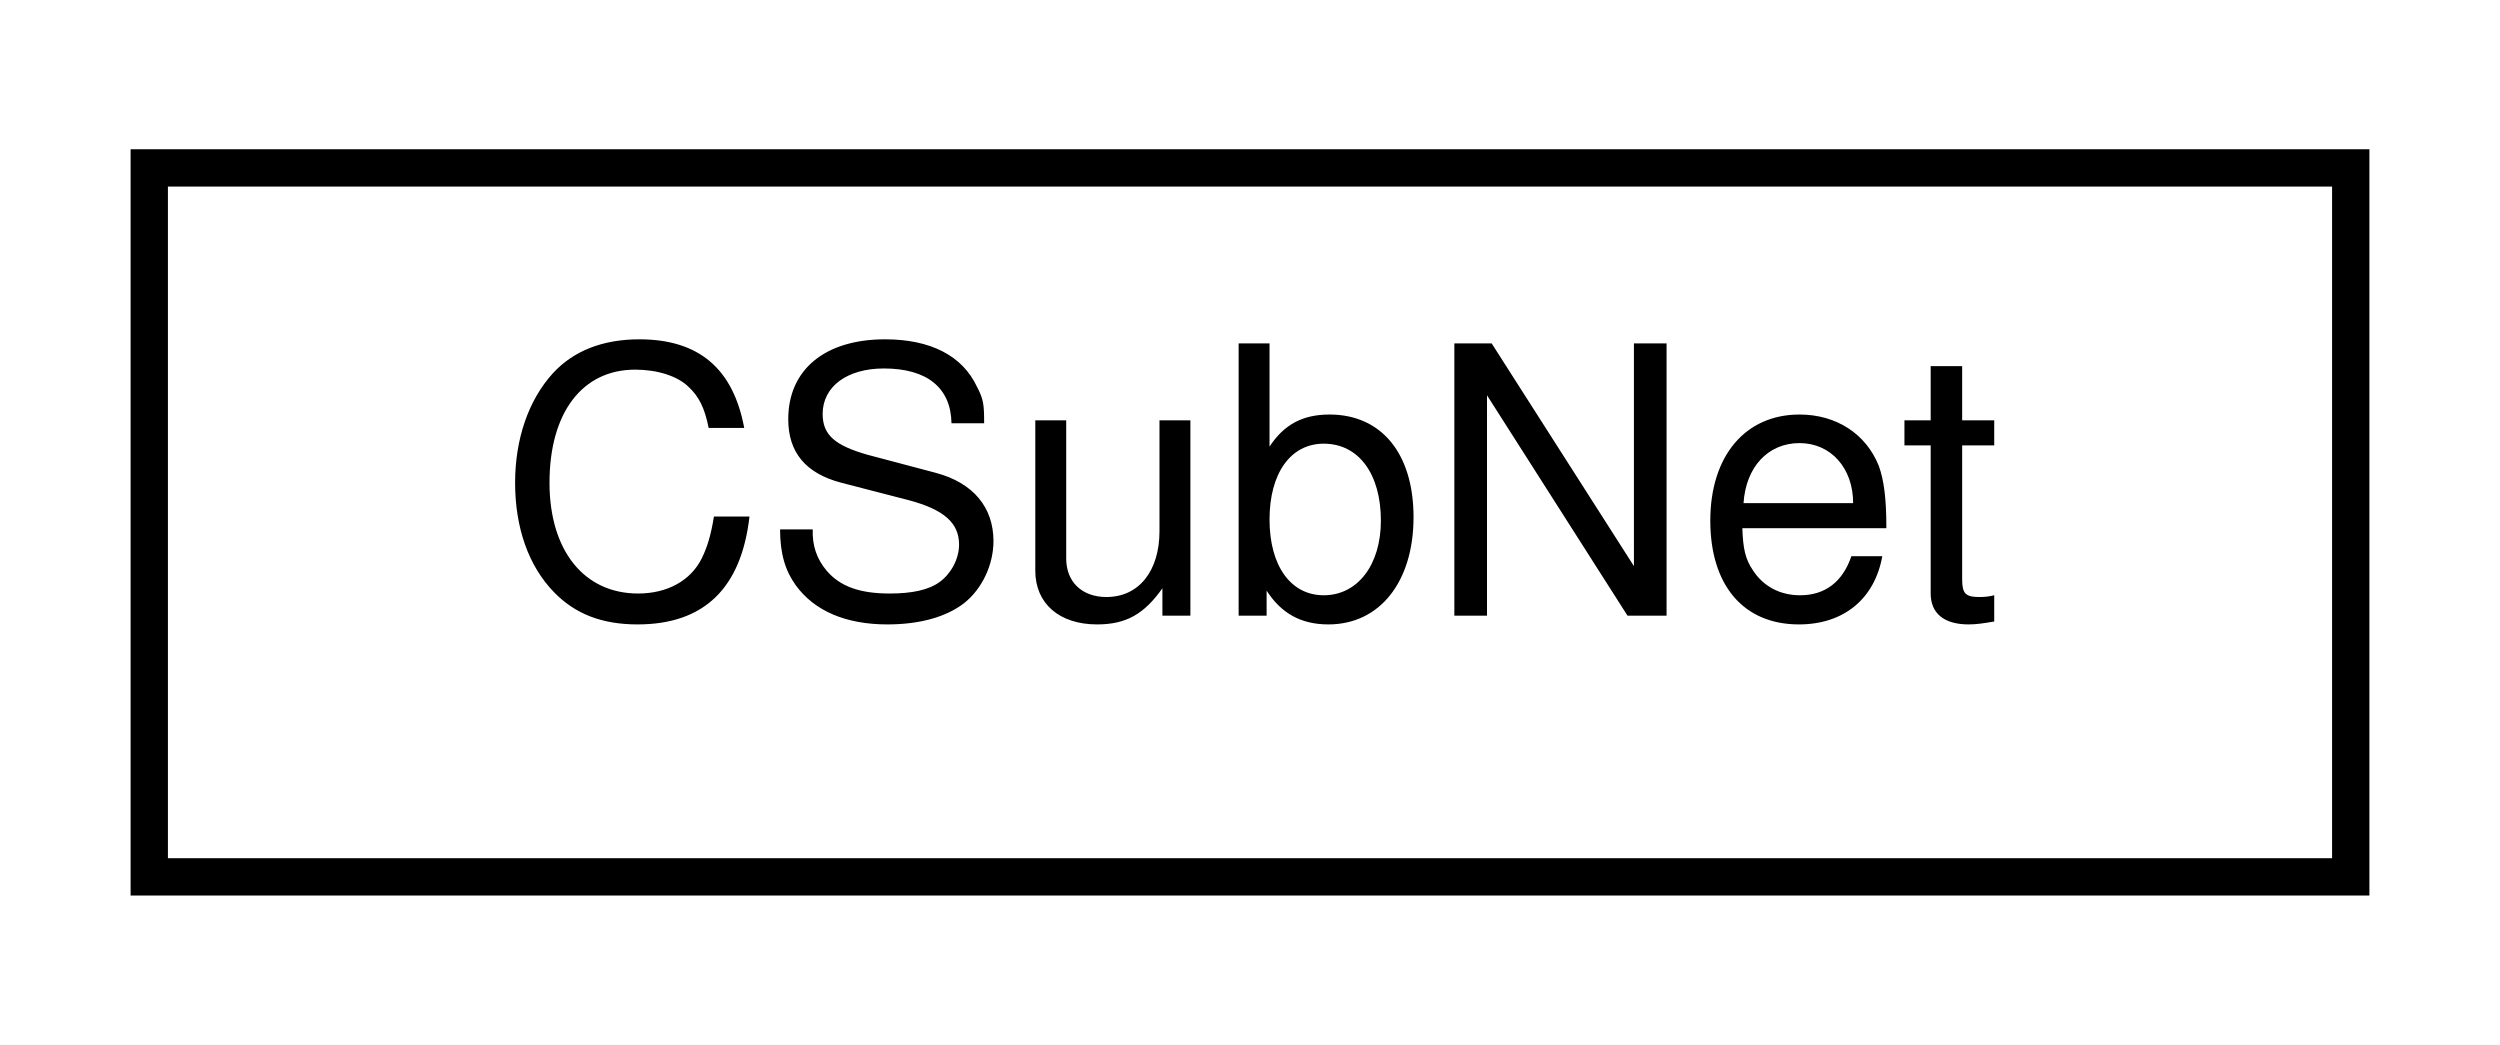
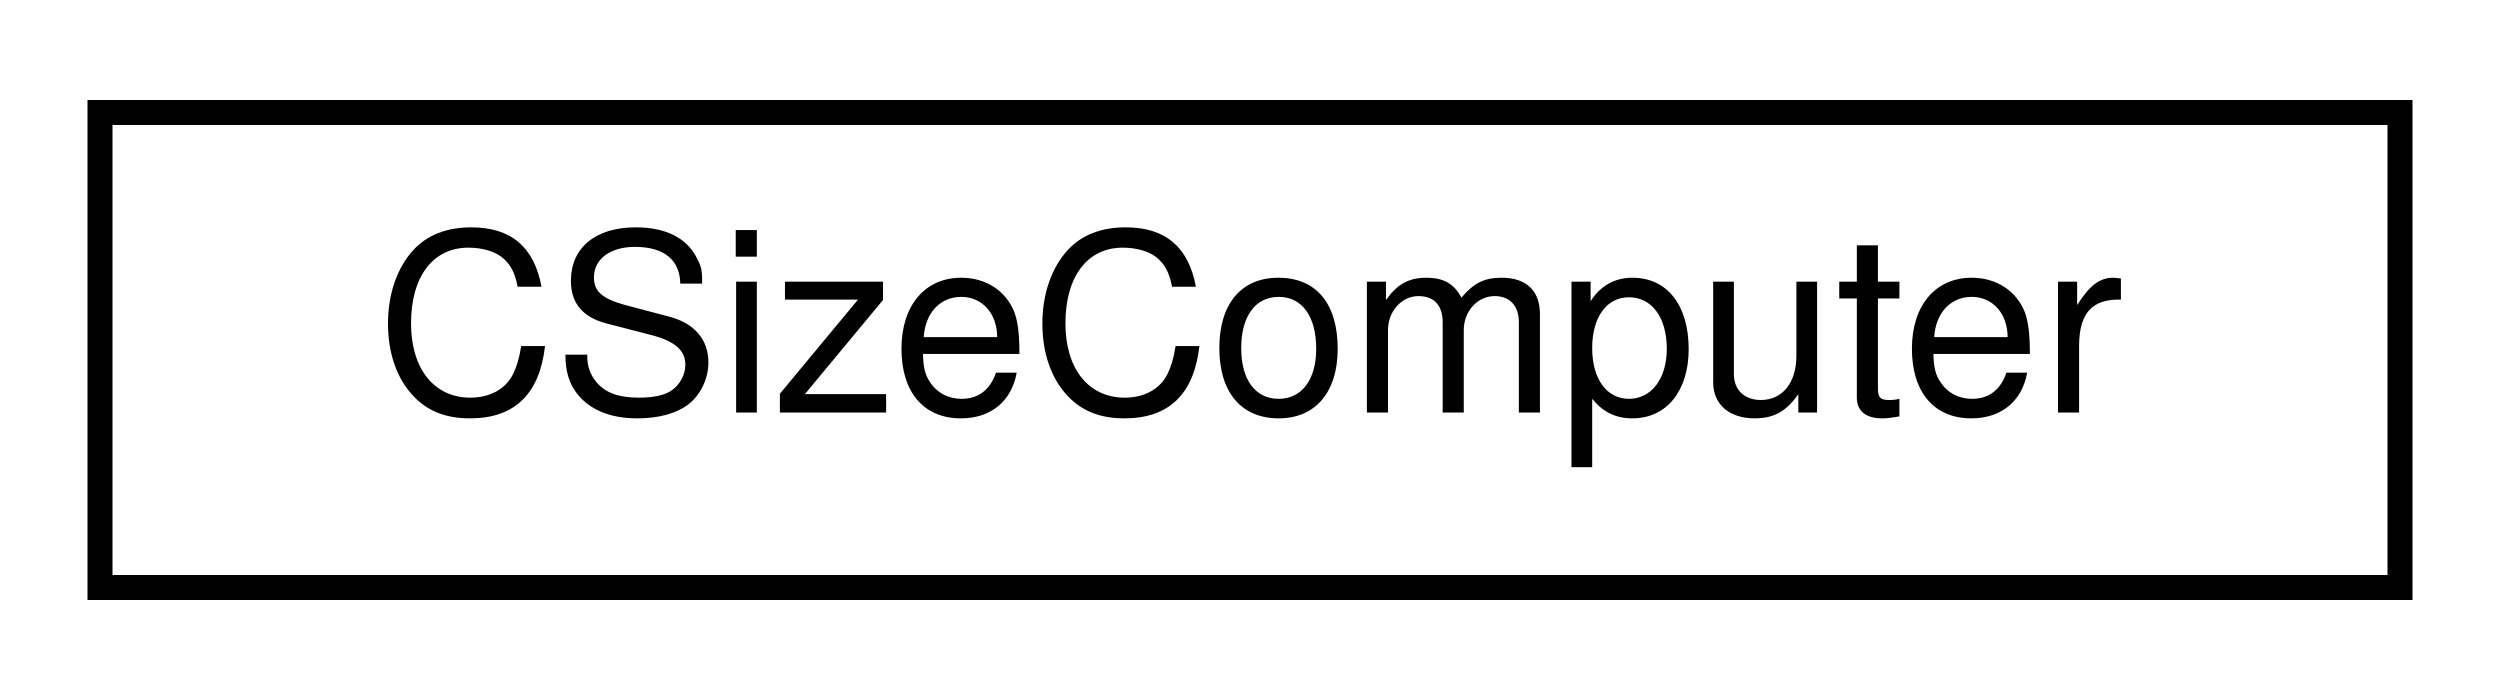
- <svg xmlns="http://www.w3.org/2000/svg" xmlns:xlink="http://www.w3.org/1999/xlink" width="67pt" height="28pt" viewBox="0.00 0.00 67.00 28.00">
+ <svg xmlns="http://www.w3.org/2000/svg" xmlns:xlink="http://www.w3.org/1999/xlink" width="100pt" height="28pt" viewBox="0.00 0.00 100.00 28.00">
  <g id="graph0" class="graph" transform="scale(1 1) rotate(0) translate(4 24)">
-     <polygon fill="white" stroke="none" points="-4,4 -4,-24 63,-24 63,4 -4,4" />
+     <polygon fill="white" stroke="none" points="-4,4 -4,-24 96,-24 96,4 -4,4" />
    <g id="node1" class="node">
      <g id="a_node1">
-         <a xlink:href="class_c_sub_net.html" target="_top" xlink:title="CSubNet">
-           <polygon fill="white" stroke="black" points="0,-0.5 0,-19.5 59,-19.5 59,-0.5 0,-0.5" />
-           <text text-anchor="middle" x="29.5" y="-7.5" font-family="Helvetica,sans-Serif" font-size="10.00">CSubNet</text>
+         <a xlink:href="class_c_size_computer.html" target="_top" xlink:title="CSizeComputer">
+           <polygon fill="white" stroke="black" points="0,-0.5 0,-19.5 92,-19.5 92,-0.5 0,-0.5" />
+           <text text-anchor="middle" x="46" y="-7.5" font-family="Helvetica,sans-Serif" font-size="10.00">CSizeComputer</text>
        </a>
      </g>
    </g>
  </g>
</svg>
